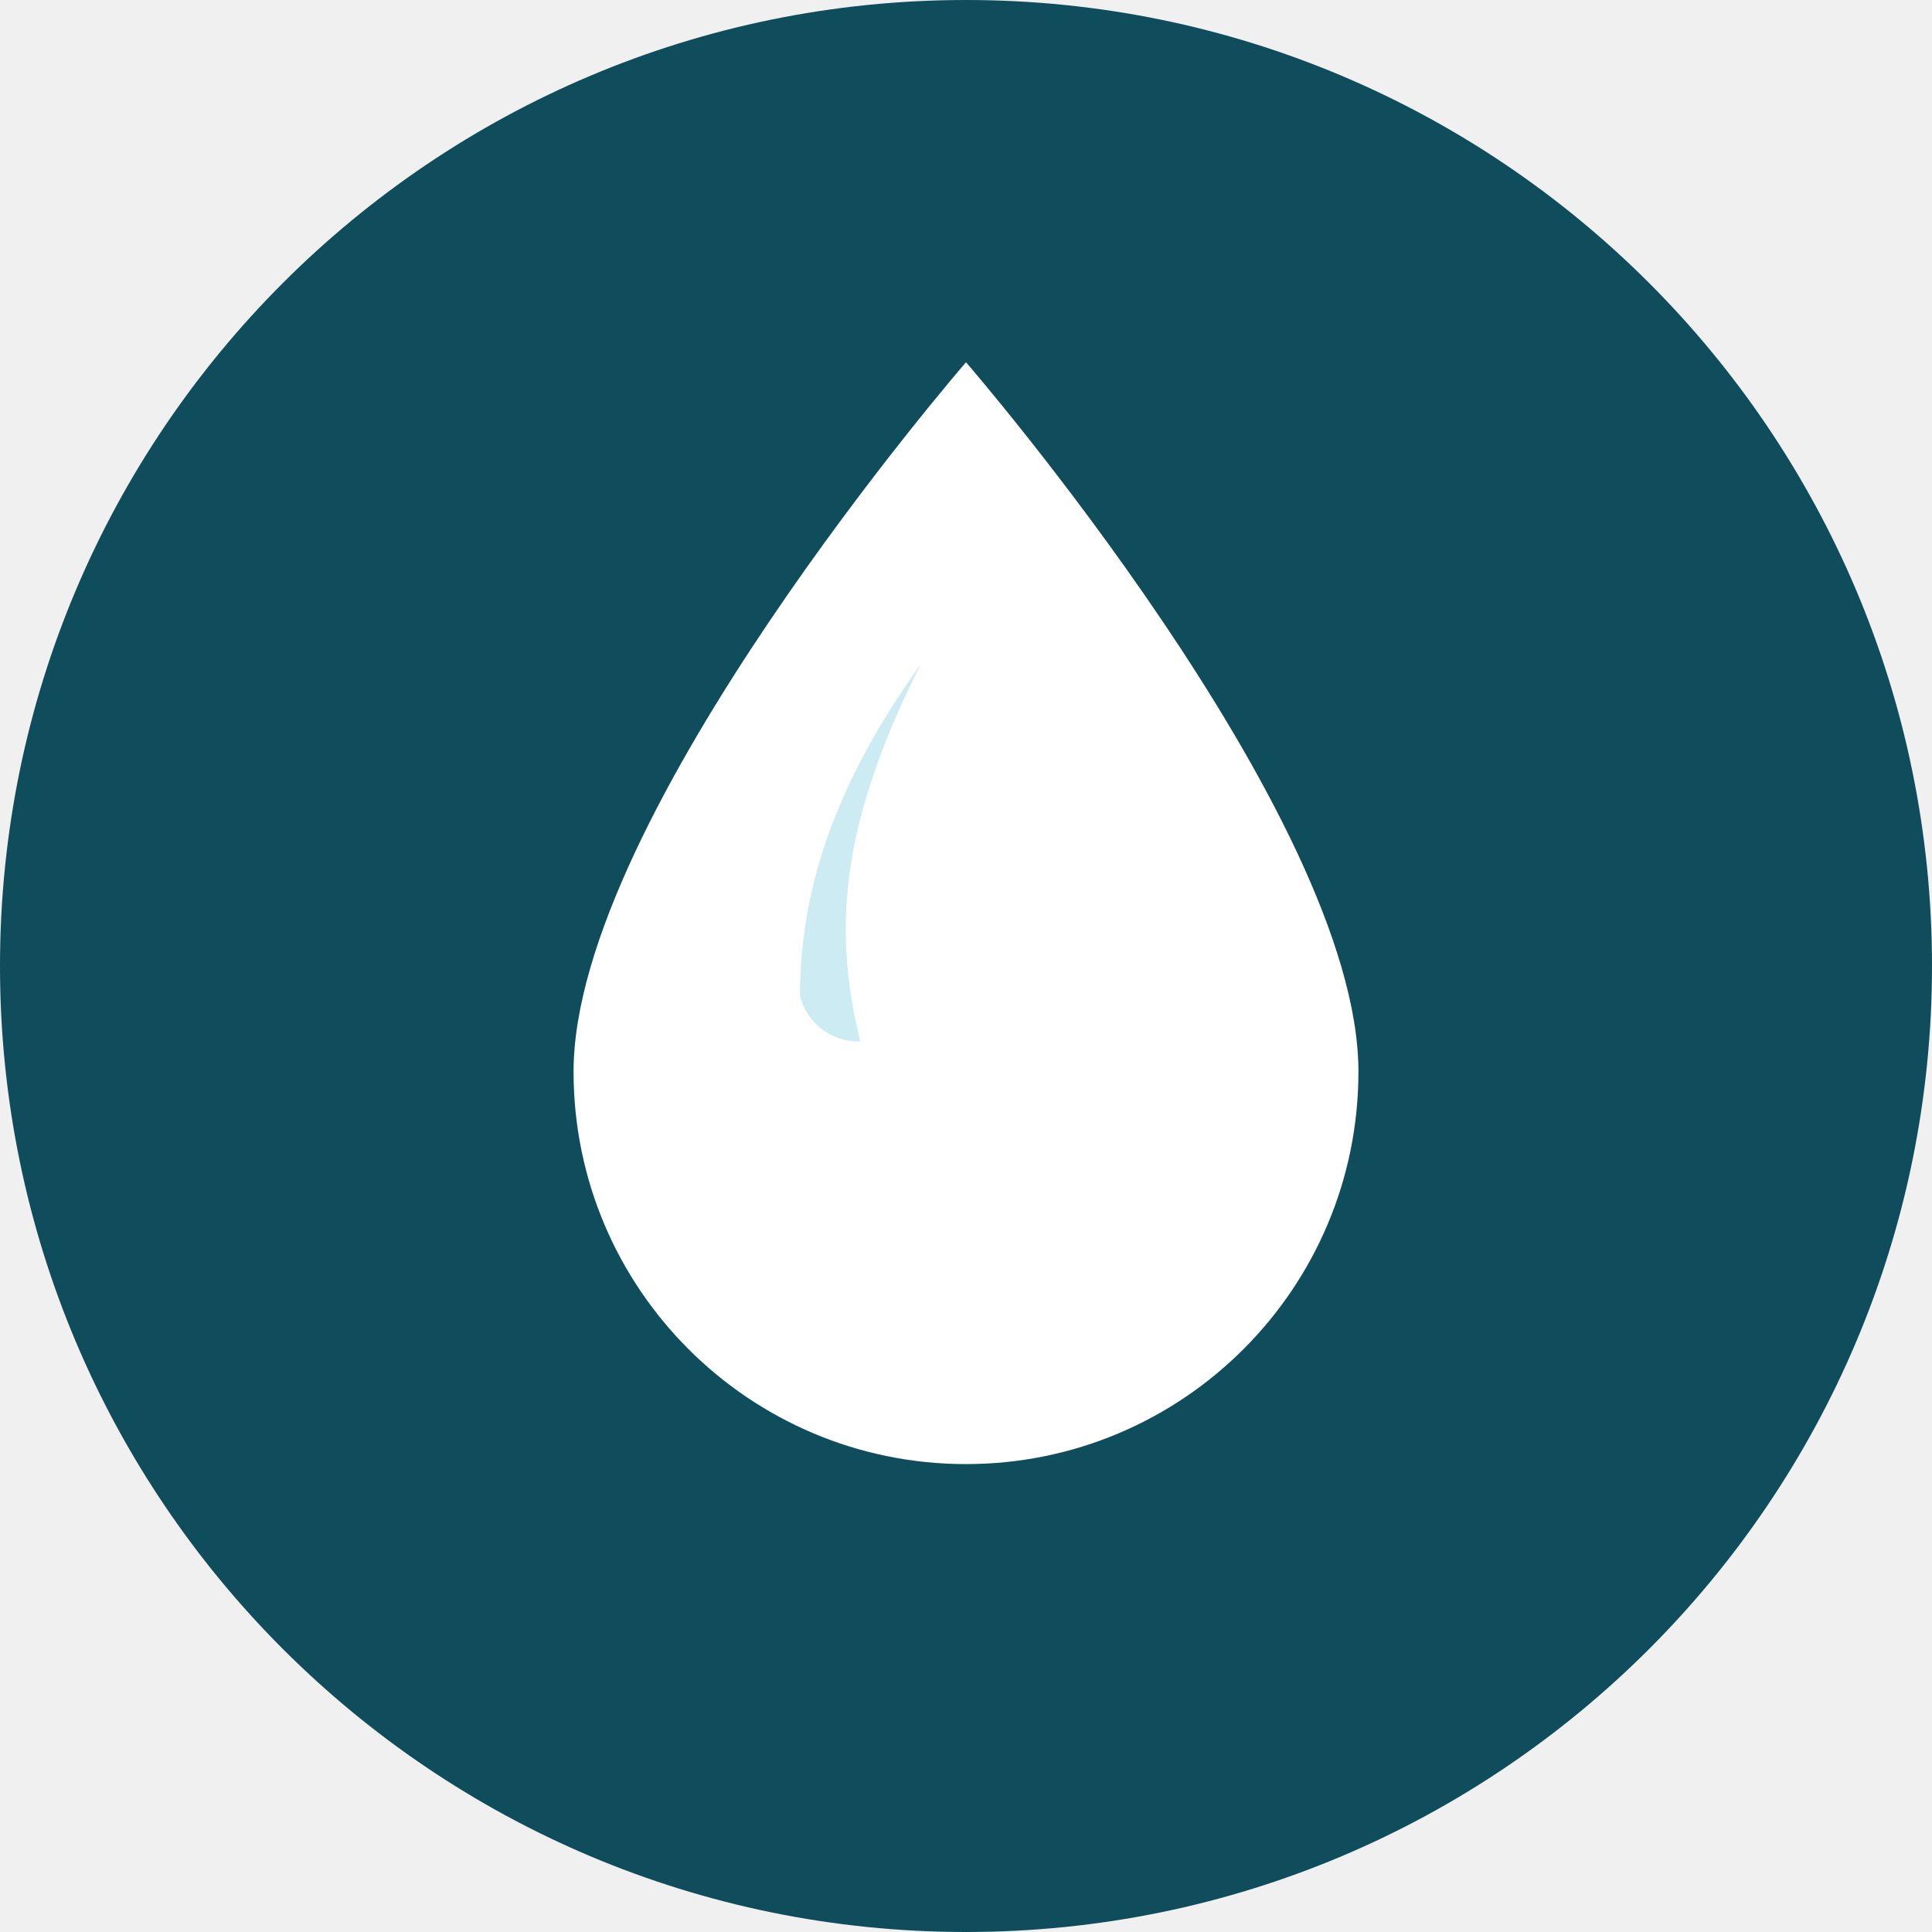
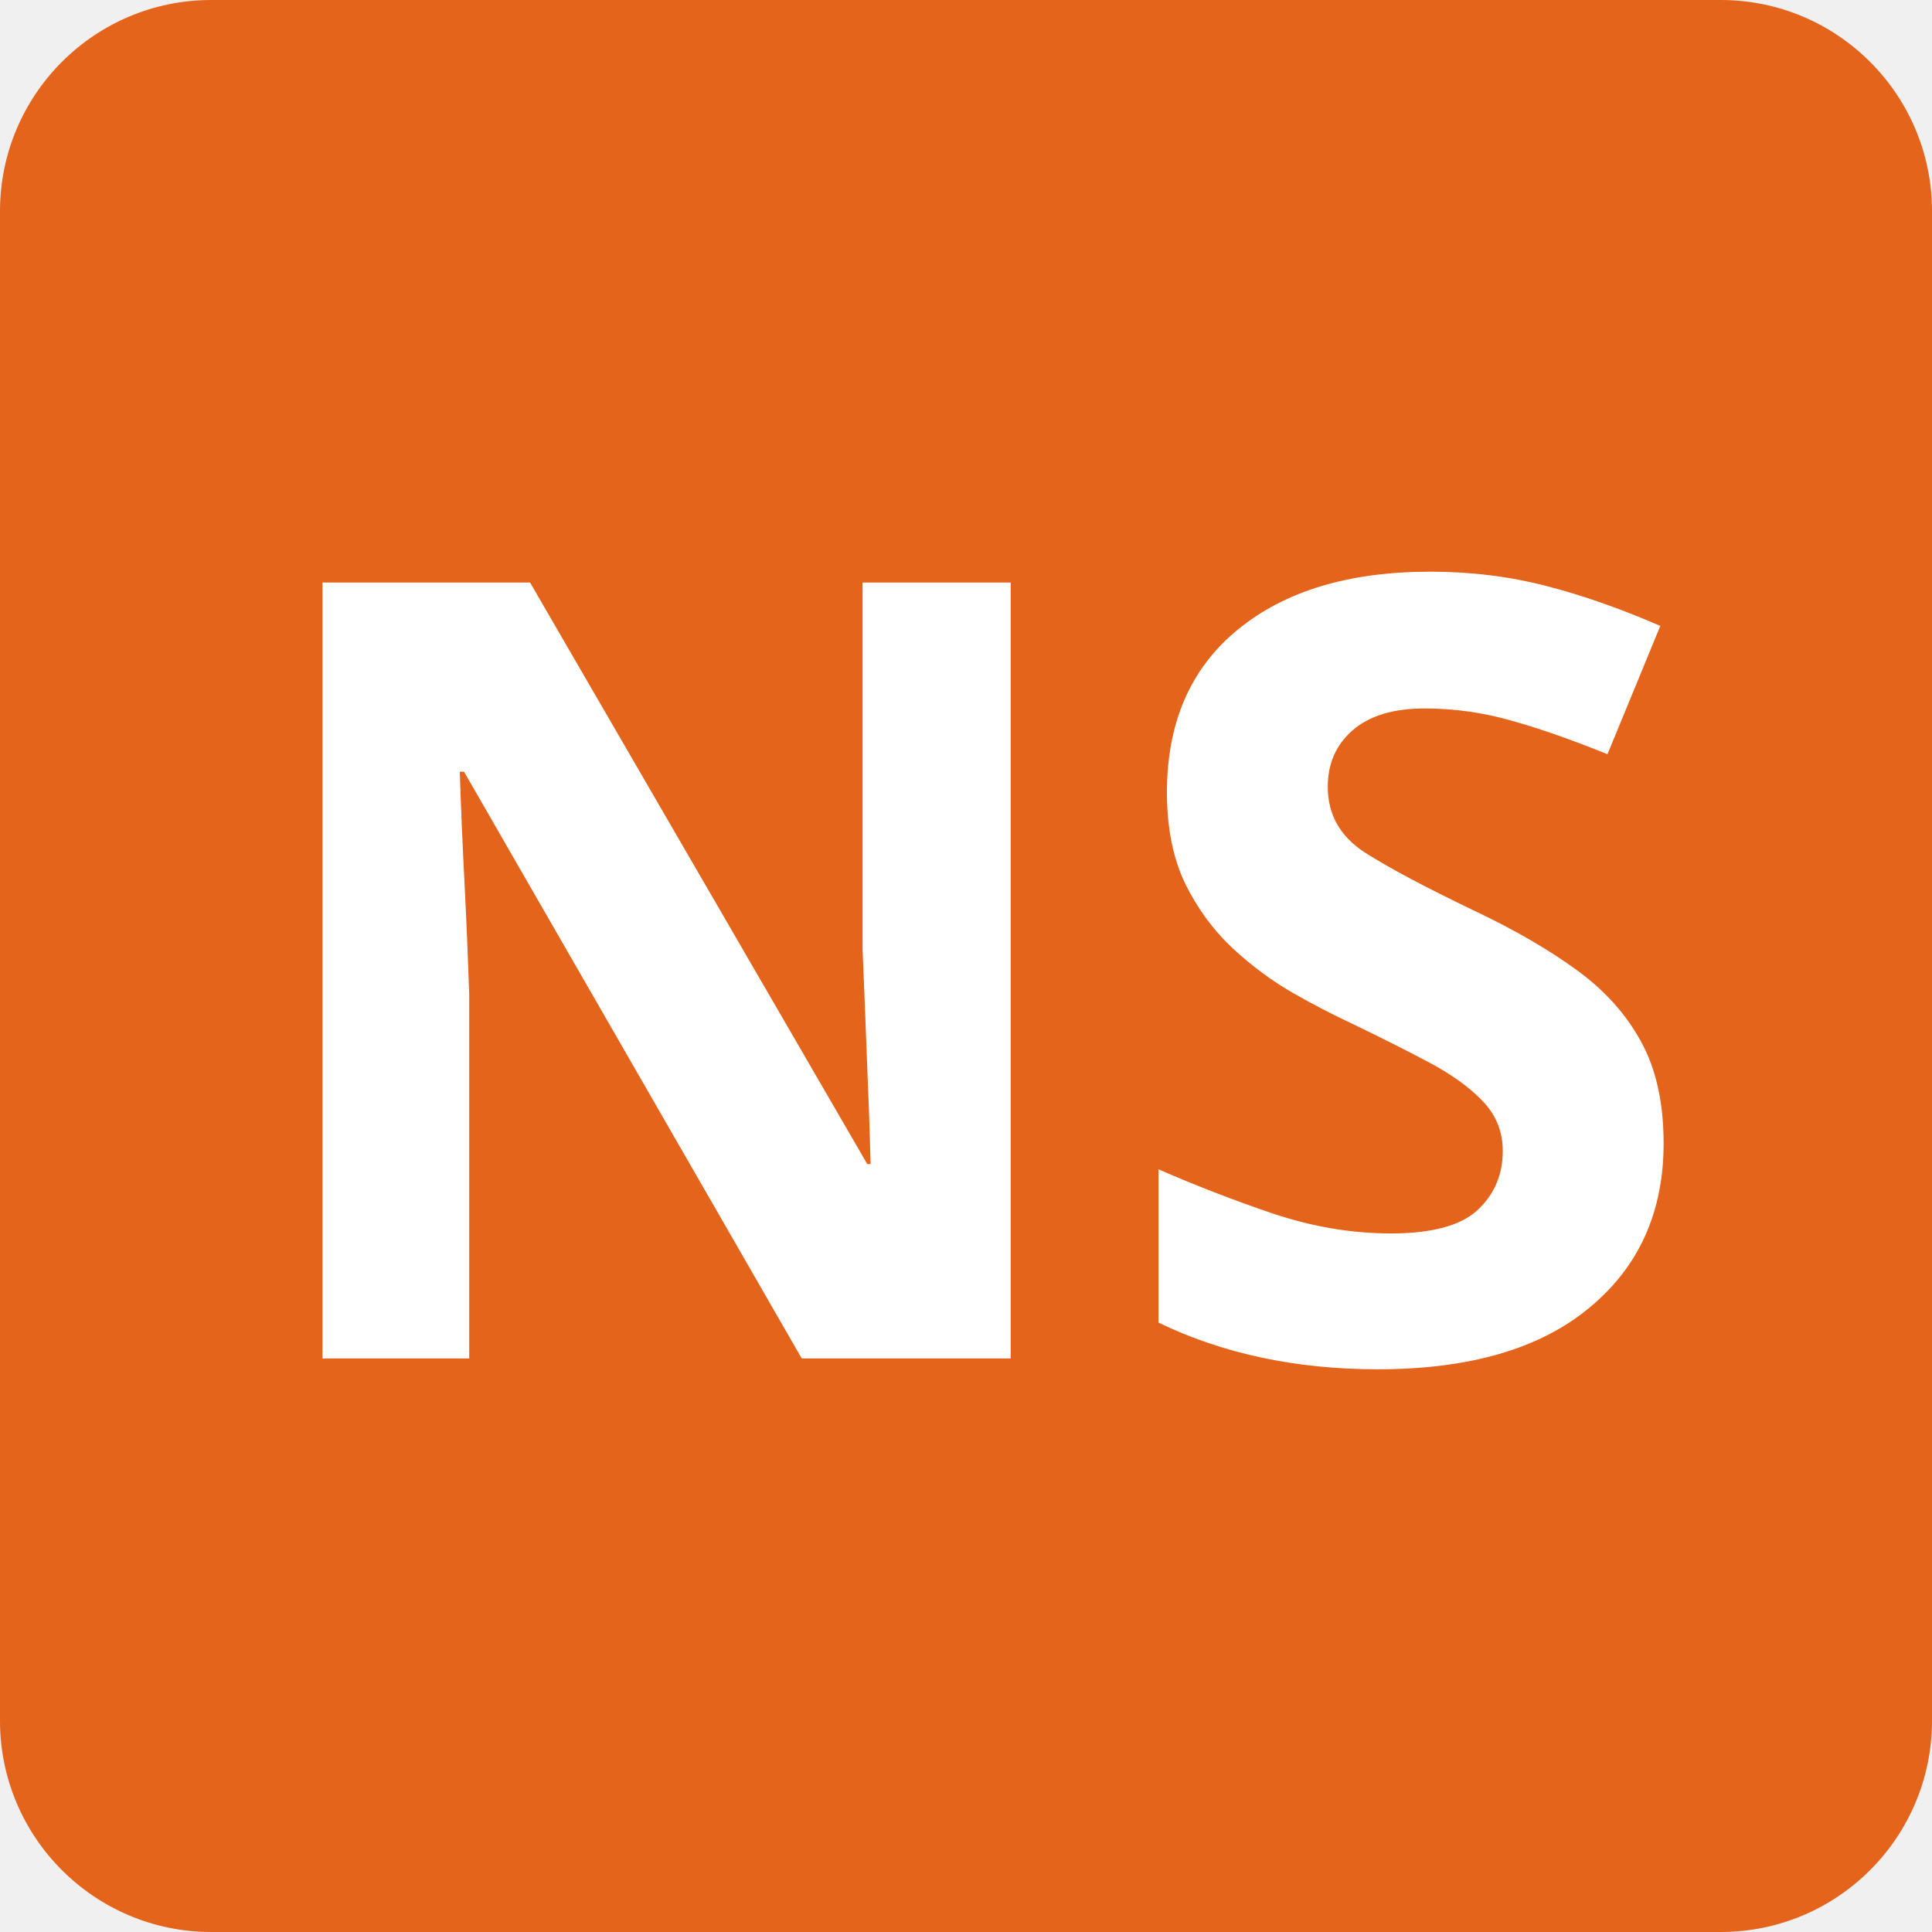
- <svg xmlns="http://www.w3.org/2000/svg" viewBox="0 0 64 64" width="64" height="64" role="img" aria-label="Logo">
-   <circle cx="32" cy="32" r="32" fill="#0F4C5C" />
-   <path d="M32 12 C32 12 19 27 19 35.5 A13 13 0 0 0 45 35.5 C45 27 32 12 32 12 Z" fill="#FFFFFF" />
-   <path d="M26.5 33 C26.5 29 28 25.5 30.5 22 C28 27 27.5 30.5 28.5 34.5 A2 2 0 0 1 26.5 33 Z" fill="#CDEBF2" />
+ <svg xmlns="http://www.w3.org/2000/svg" viewBox="0 0 64 64">
+   <rect width="64" height="64" rx="7" fill="#E4641C" />
+   <text x="32" y="45" text-anchor="middle" font-family="Barlow Condensed,Arial Narrow,Impact,sans-serif" font-weight="800" font-size="36" fill="#FFFFFF">NS</text>
</svg>
